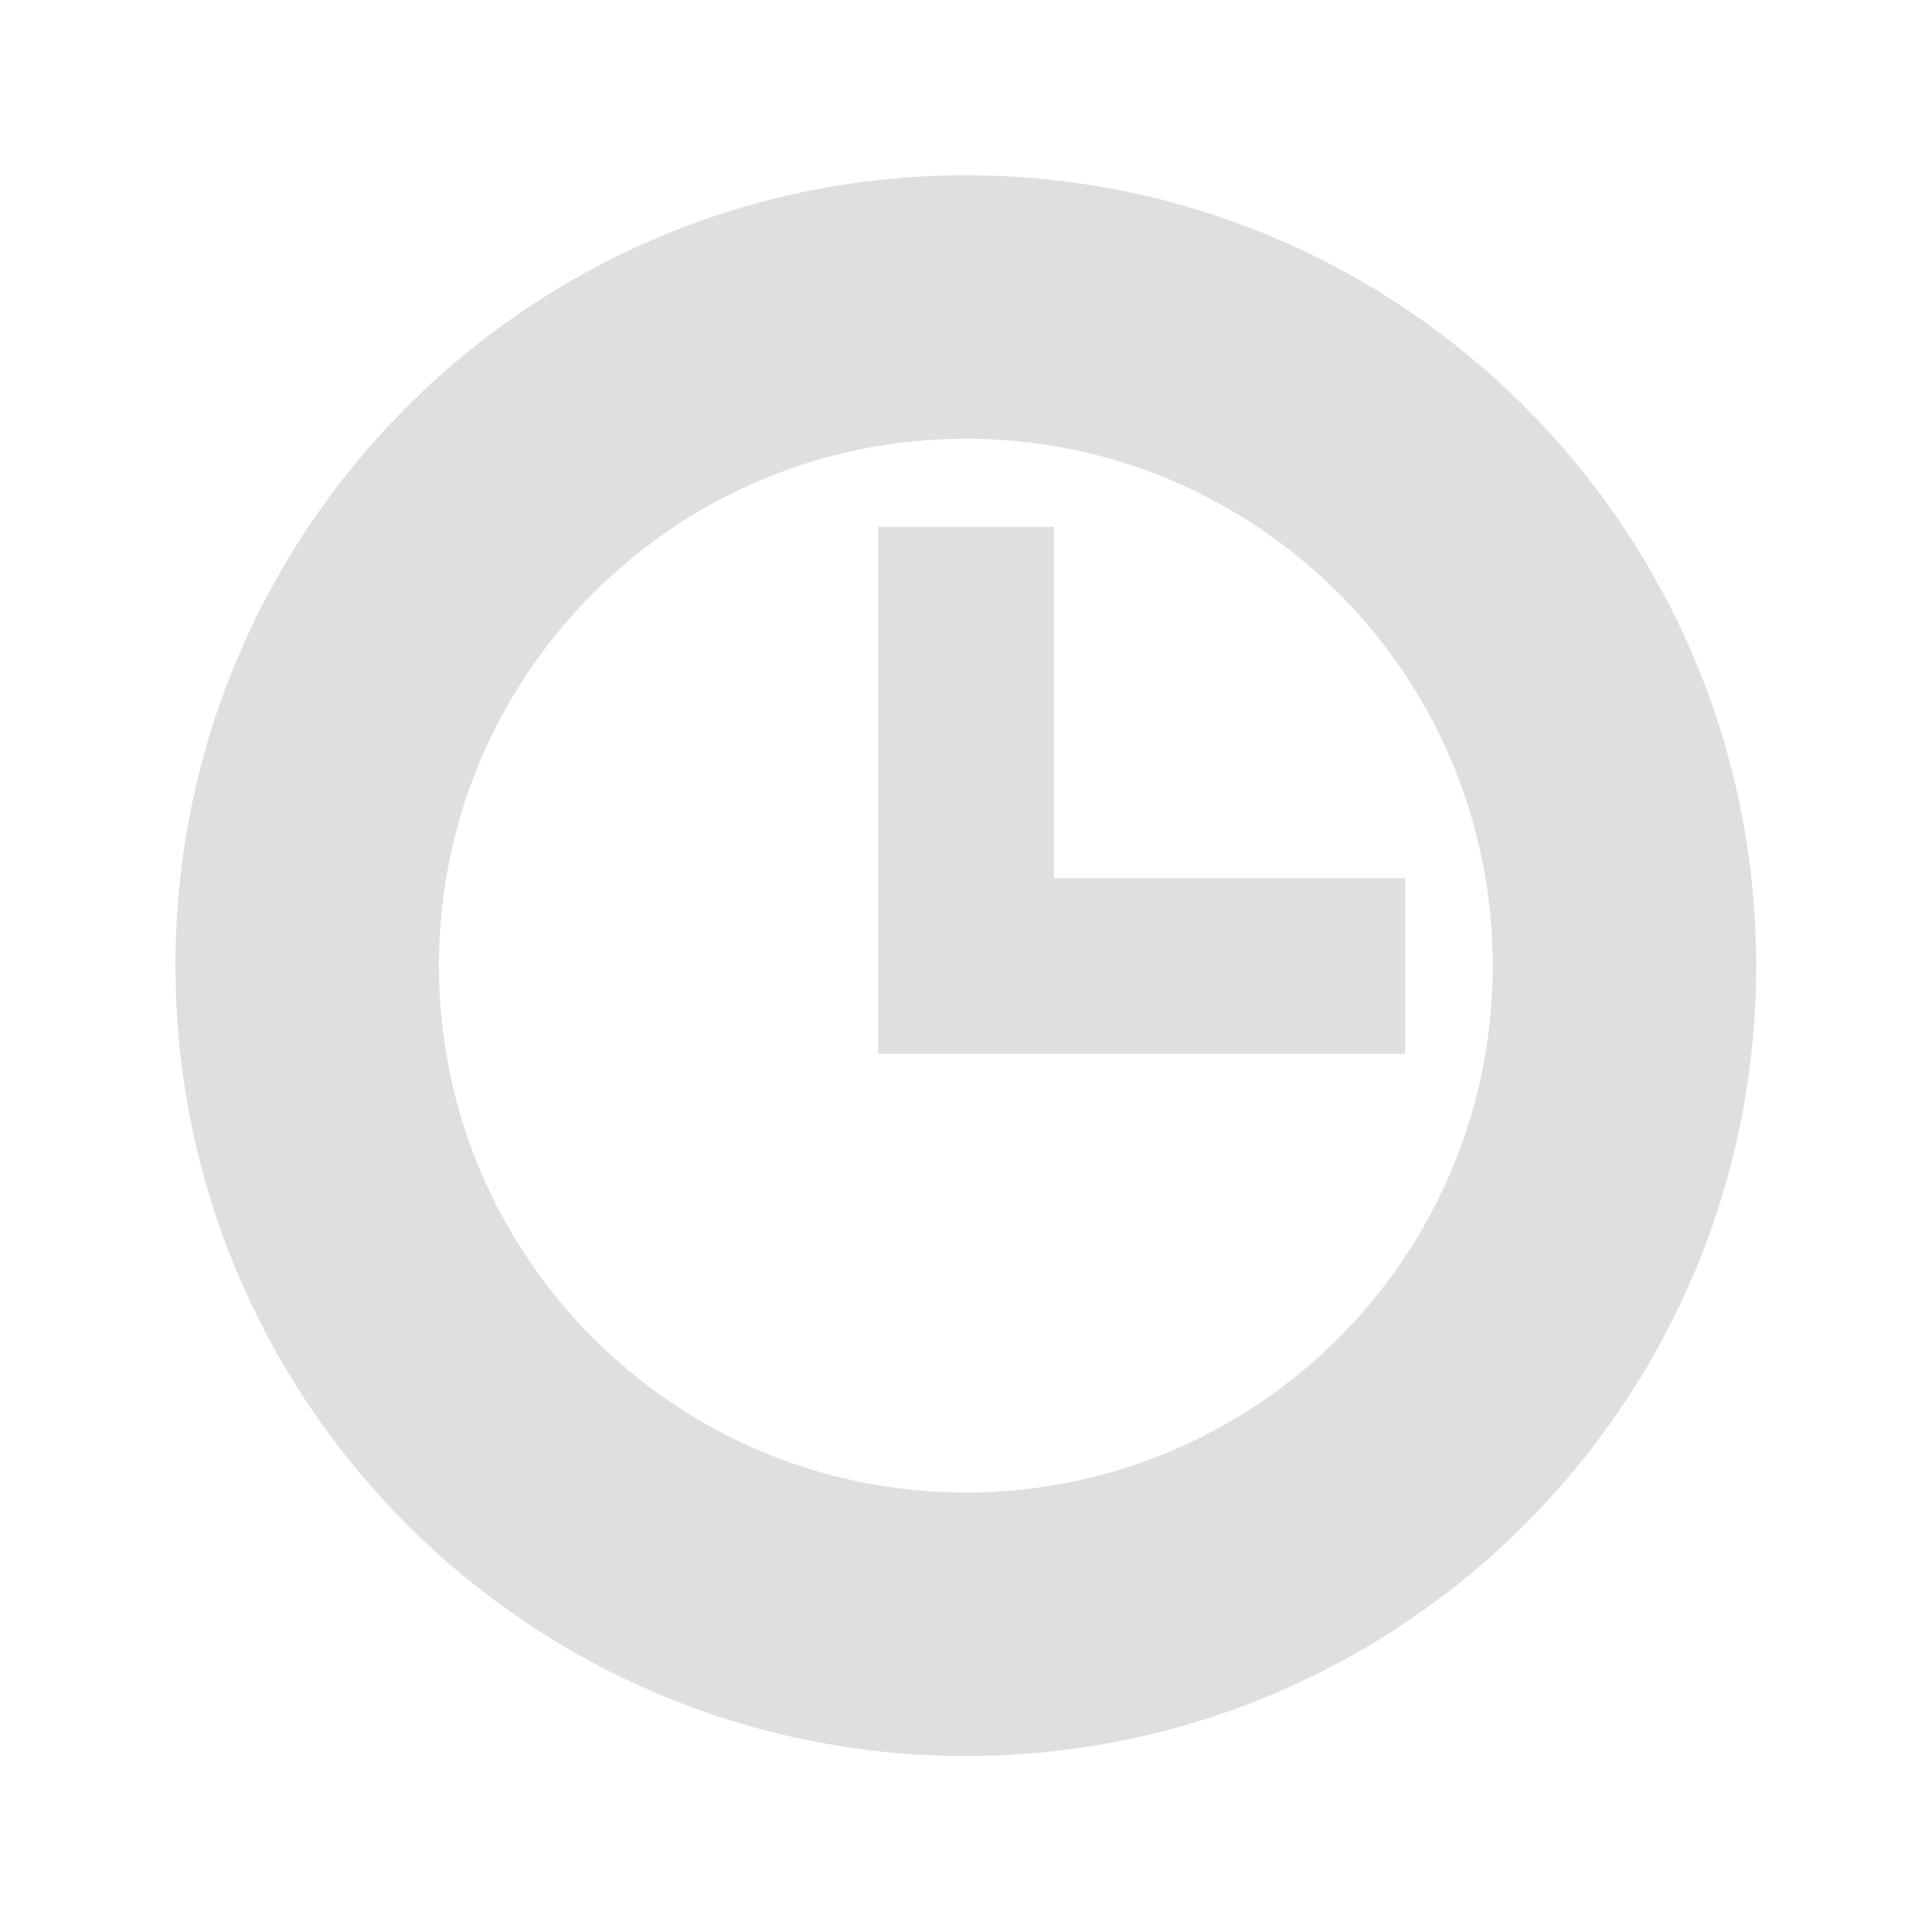
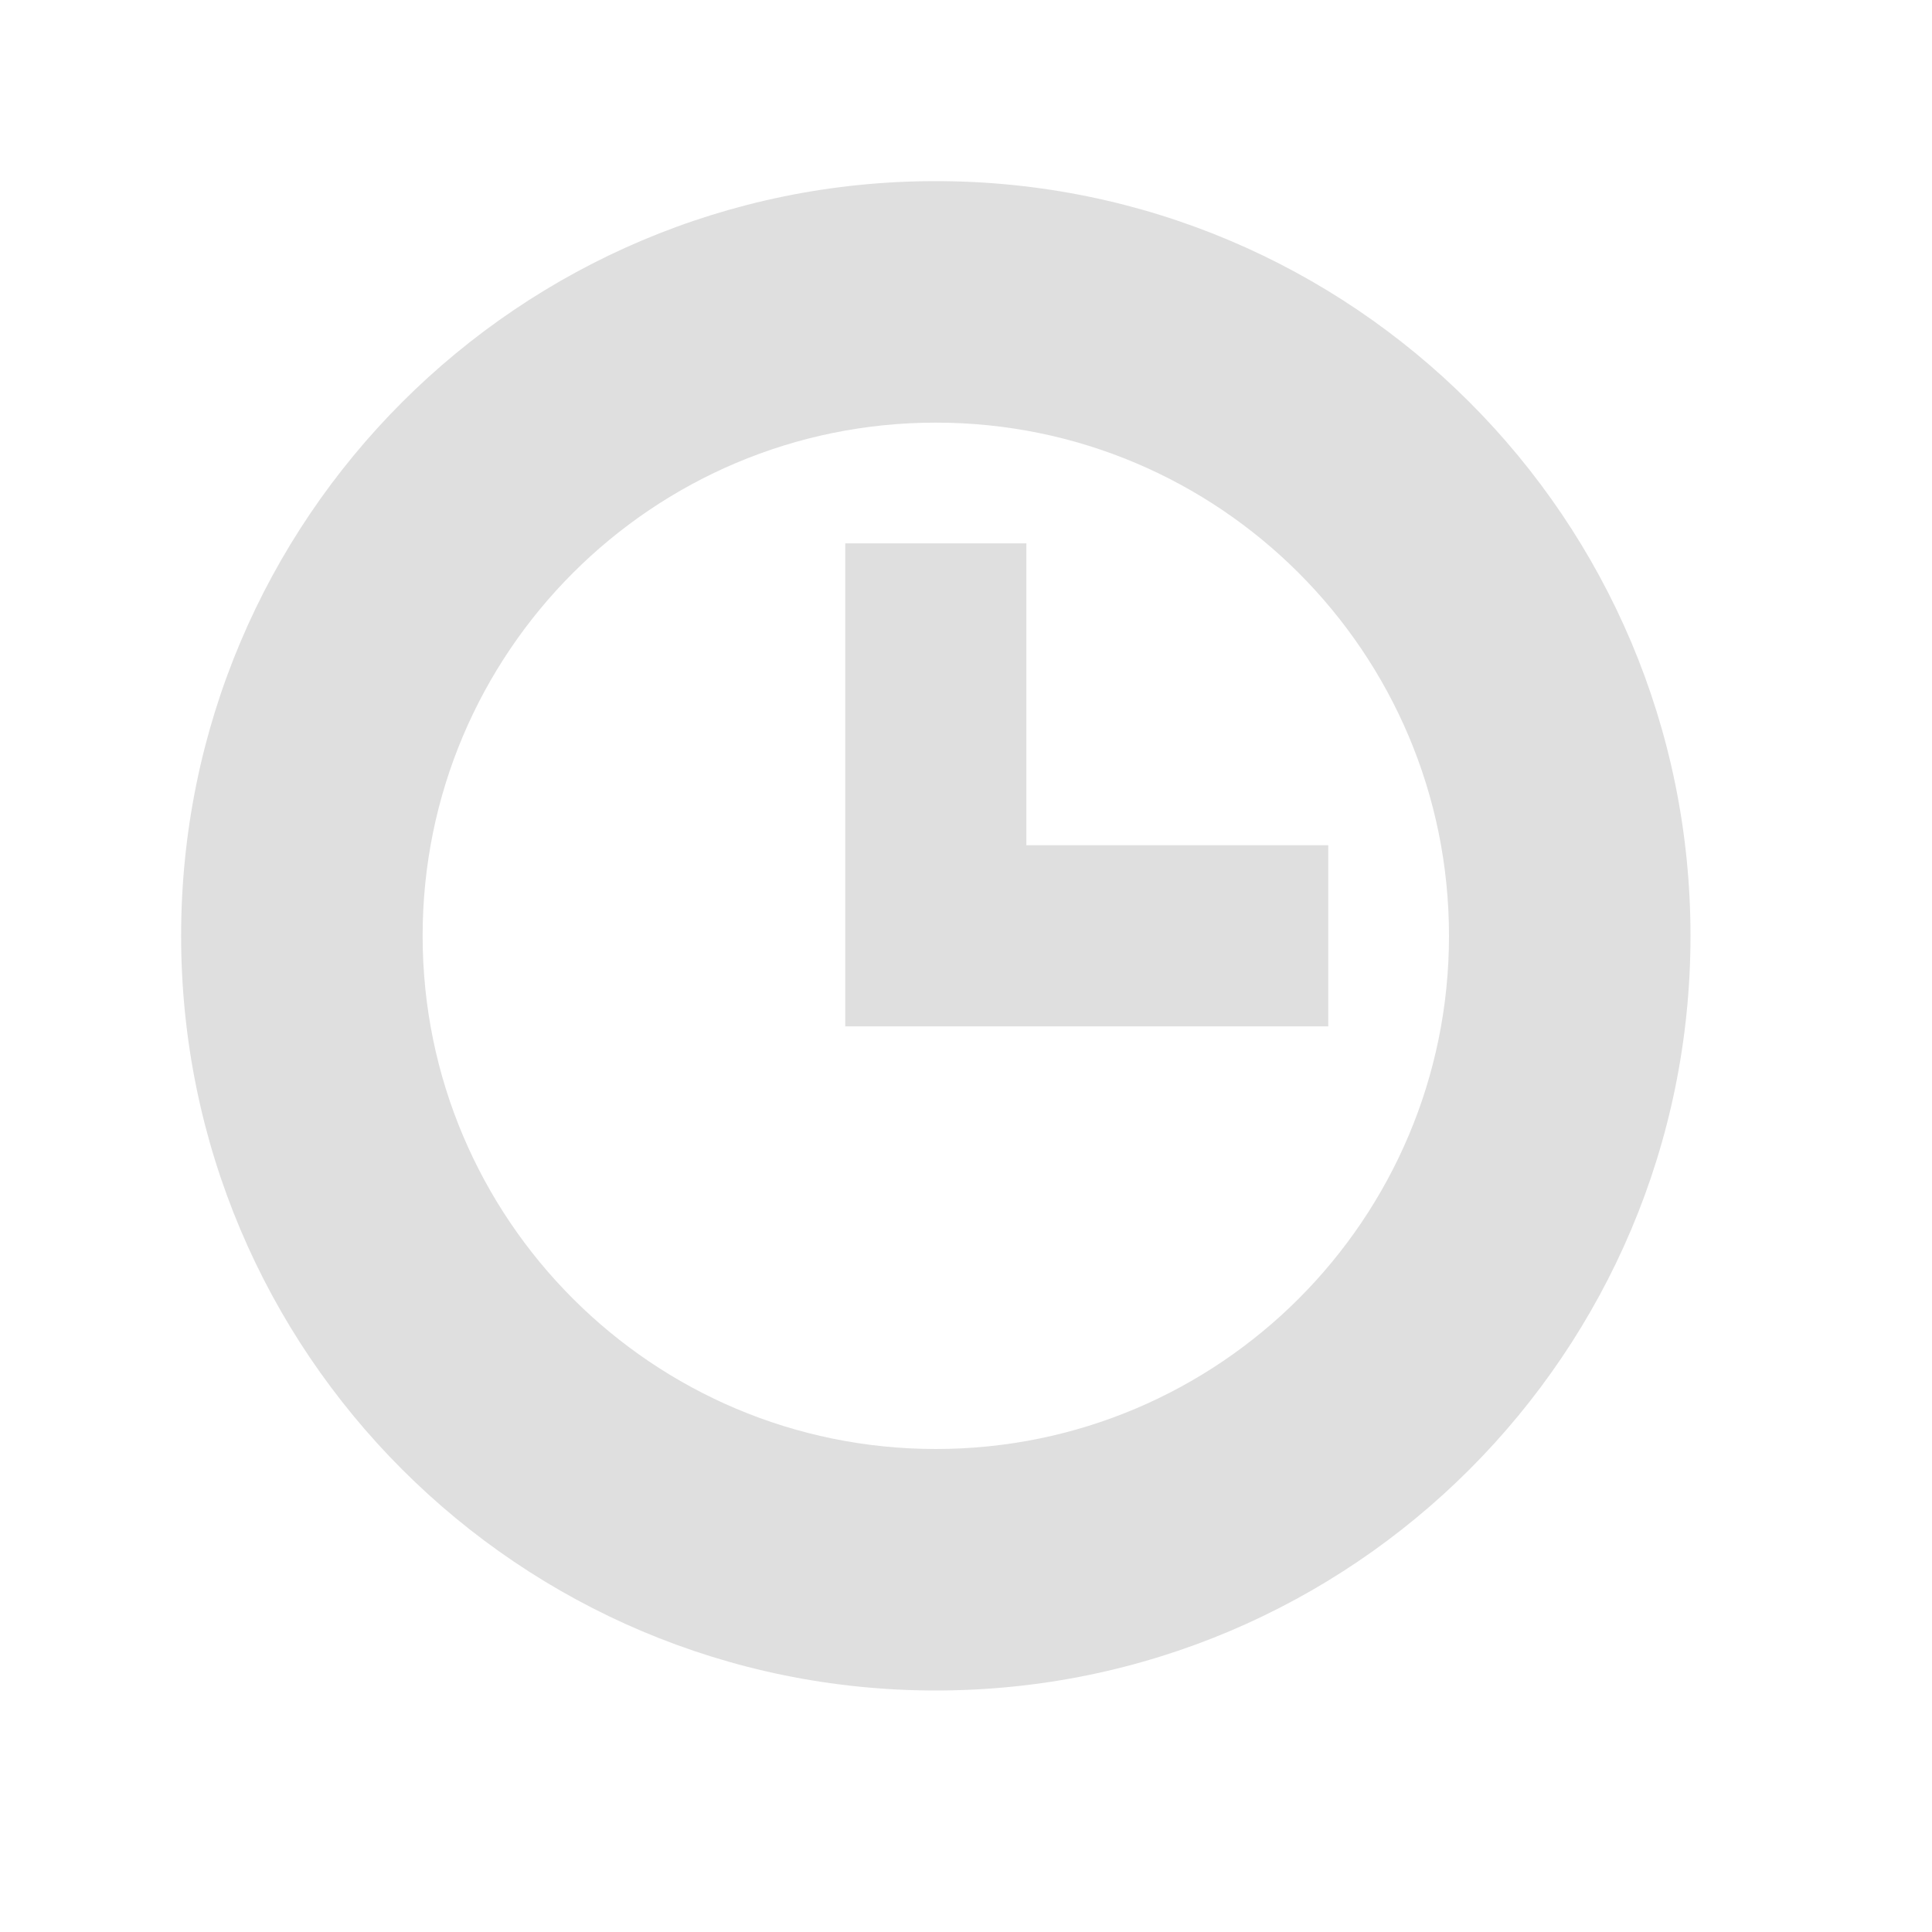
- <svg xmlns="http://www.w3.org/2000/svg" xmlns:ns1="http://www.openswatchbook.org/uri/2009/osb" style="enable-background:new" id="22-22-svg26" width="22" height="22" version="1.1">
+ <svg xmlns="http://www.w3.org/2000/svg" xmlns:ns1="http://www.openswatchbook.org/uri/2009/osb" style="enable-background:new" id="22-22-svg26" width="32" height="32" version="1.1">
  <defs id="22-22-defs4">
    <linearGradient id="22-22-linearGradient5606" ns1:paint="solid">
      <stop id="22-22-stop5608" offset="0" style="stop-color:#000000" />
    </linearGradient>
  </defs>
-   <g id="22-22-korgac" transform="translate(-32,-10)">
+   <g id="22-22-korgac">
    <rect style="opacity:0;fill:#2b0000;fill-opacity:0.404" id="22-22-rect6" width="22" height="22" x="32" y="10" />
    <path style="fill:#dfdfdf" id="22-22-path8" d="m 42.998,11.996 c -4.971,0 -9,4.029 -9,9 0,4.971 4.029,9 9,9 4.971,0 9,-4.029 9,-9 0,-4.971 -4.029,-9 -9,-9 z m 0,3 c 3.314,0 6,2.686 6,6 0,3.314 -2.686,6 -6,6 -3.314,0 -6,-2.686 -6,-6 0,-3.314 2.686,-6 6,-6 z M 42,16 v 4 2 h 2 4 v -2 h -4 v -4 z" />
  </g>
+   <g id="korgac">
+     <rect y="-1e-06" x="0" height="32" width="32" id="rect818" style="opacity:0;fill:#2b0000;fill-opacity:0.404;stroke-width:1.455" />
+     <path id="path833" d="M 15.5 3 C 8.596 3 3 8.596 3 15.5 C 3 22.404 8.596 28 15.5 28 C 22.404 28 28 22.404 28 15.5 C 28 8.596 22.404 3 15.5 3 z M 15.5 7 C 20.194 7 24 10.806 24 15.5 C 24 20.194 20.194 24 15.5 24 C 10.806 24 7 20.194 7 15.5 C 7 10.806 10.806 7 15.5 7 z M 14 9 L 14 14 L 14 17 L 17 17 L 22 17 L 22 14 L 17 14 L 17 9 L 14 9 z " style="fill:#dfdfdf;stroke-width:1.389" />
+   </g>
</svg>
